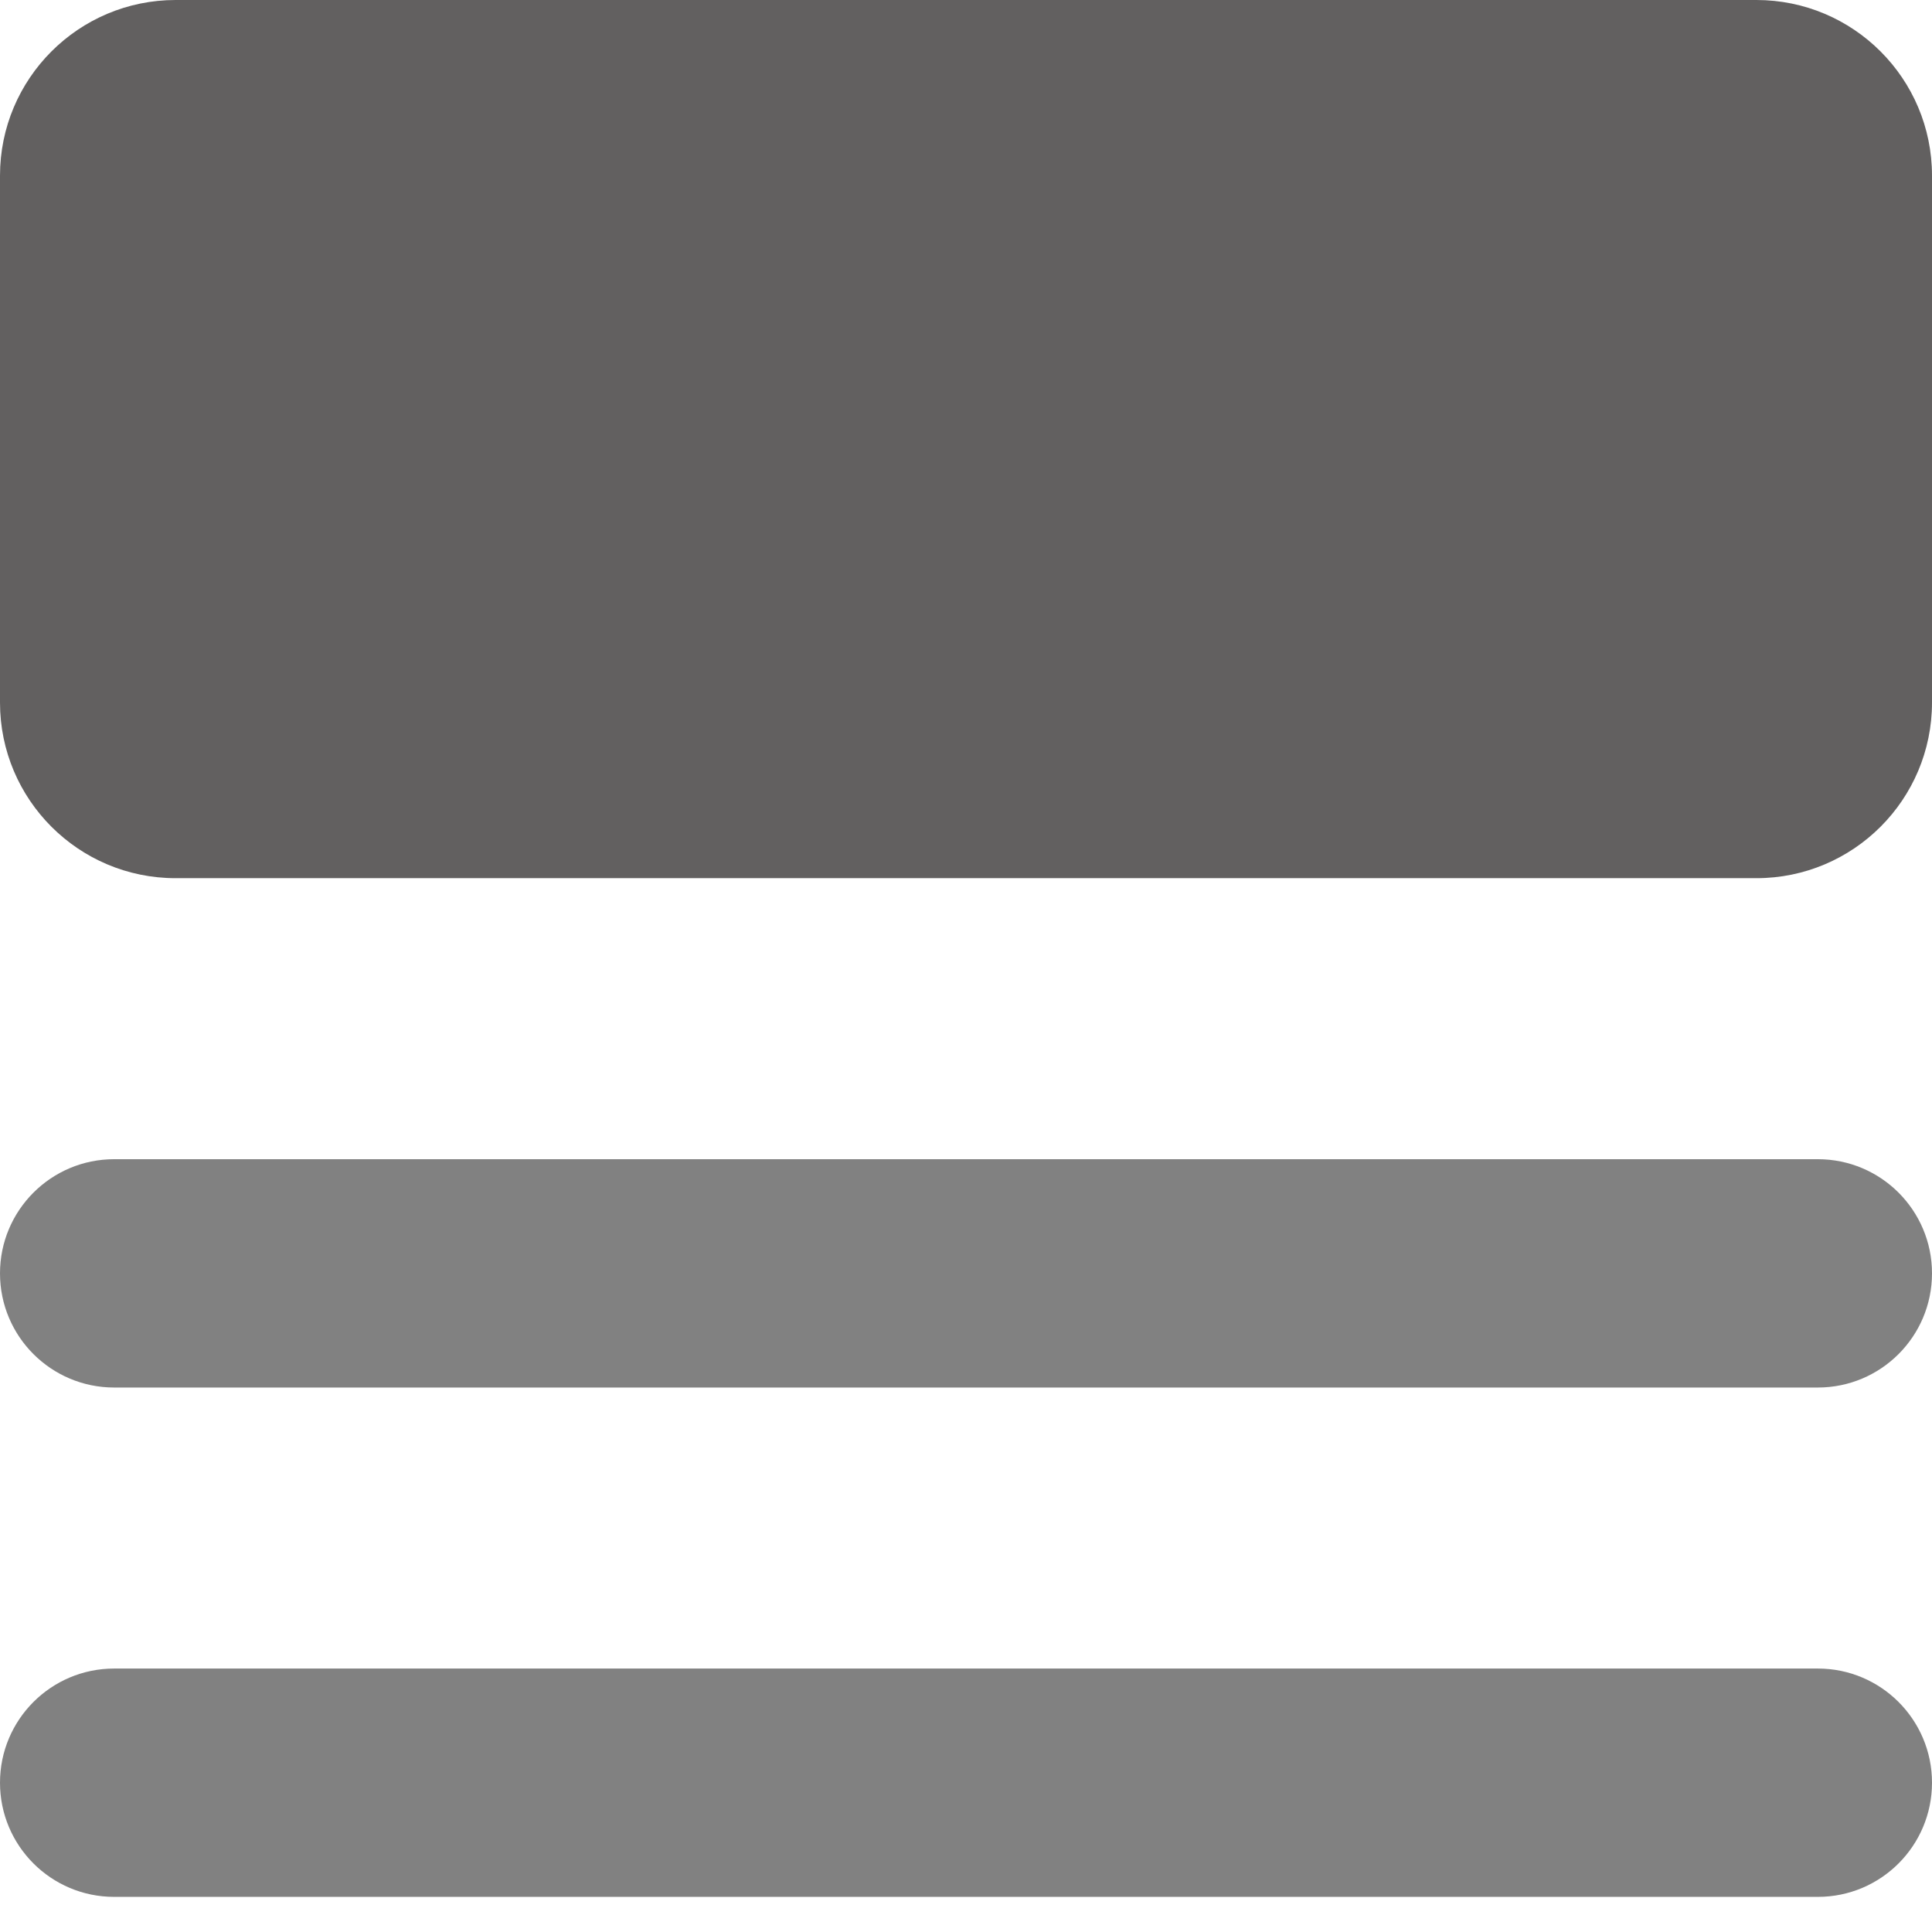
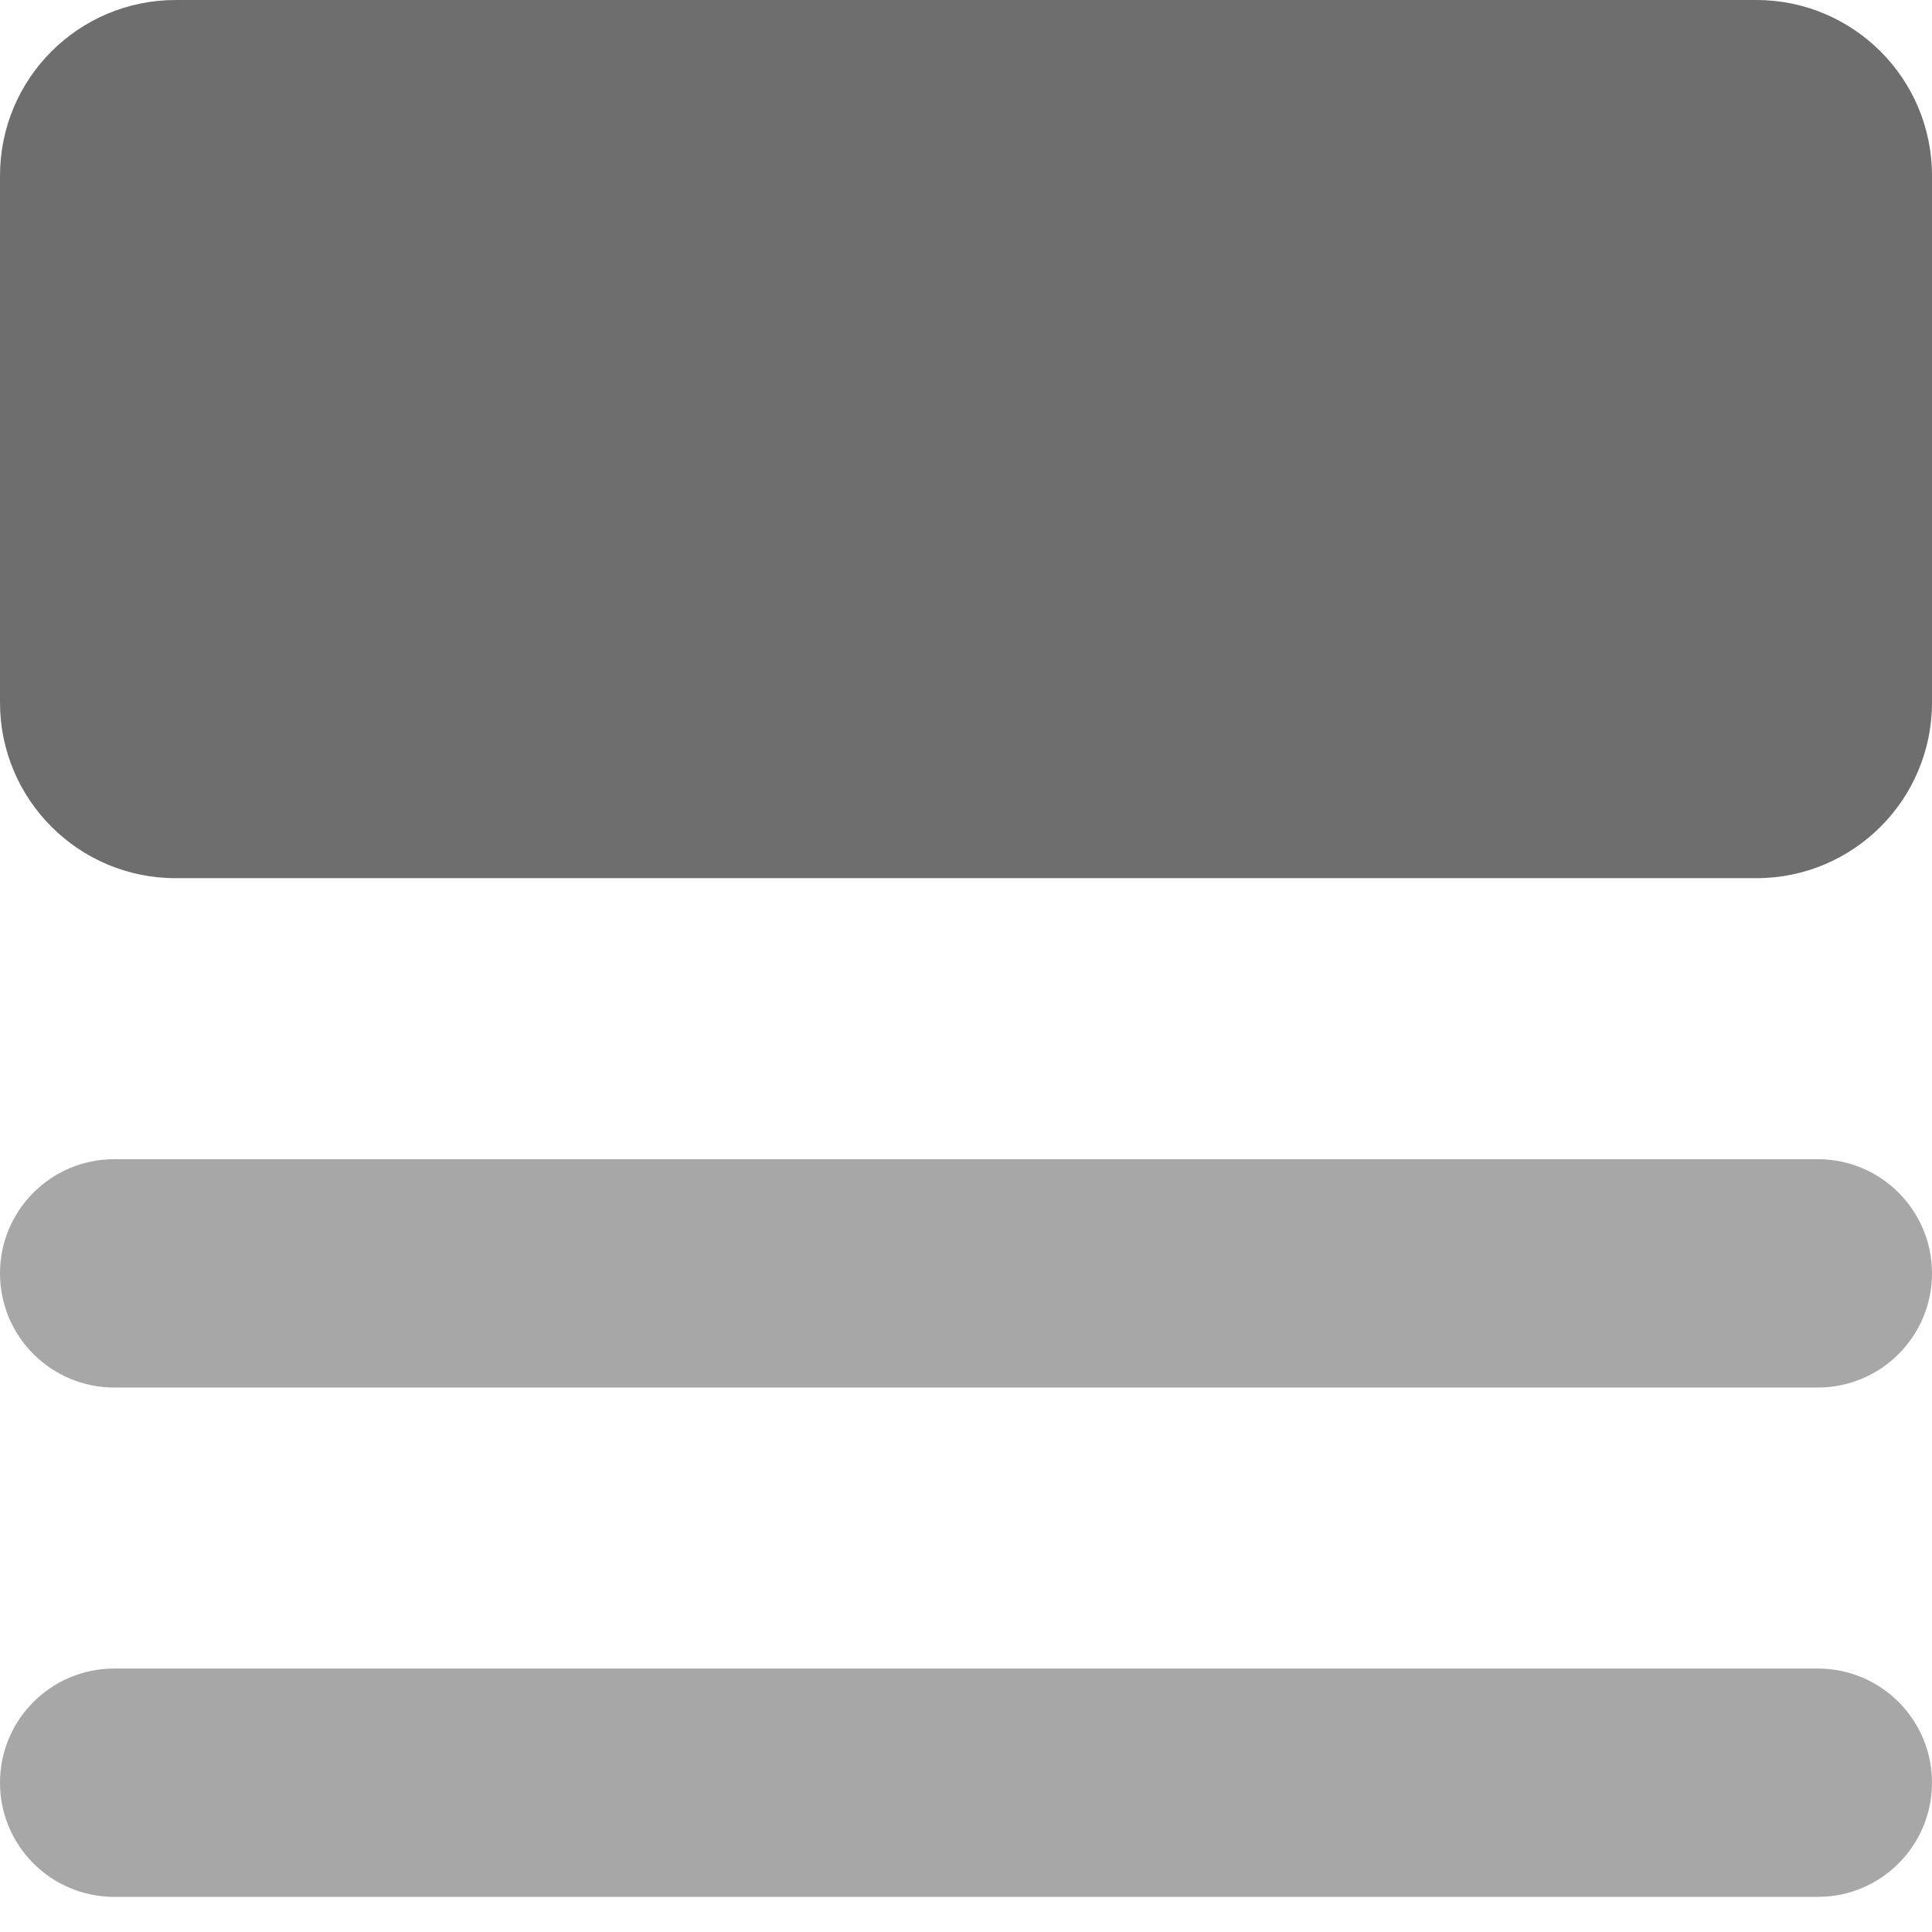
<svg xmlns="http://www.w3.org/2000/svg" width="22" height="22" viewBox="0 0 22 22" fill="none">
-   <rect width="22" height="10" rx="2" fill="#626060" />
-   <rect y="13.2" width="22" height="2.6" rx="1.3" fill="#818181" />
-   <rect y="19" width="22" height="2.6" rx="1.3" fill="#818181" />
+   <rect width="22" height="10" rx="2" fill="#6E6E6E" />
+   <rect y="13.2" width="22" height="2.6" rx="1.3" fill="#A7A7A7" />
+   <rect y="19" width="22" height="2.6" rx="1.3" fill="#A7A7A7" />
</svg>
